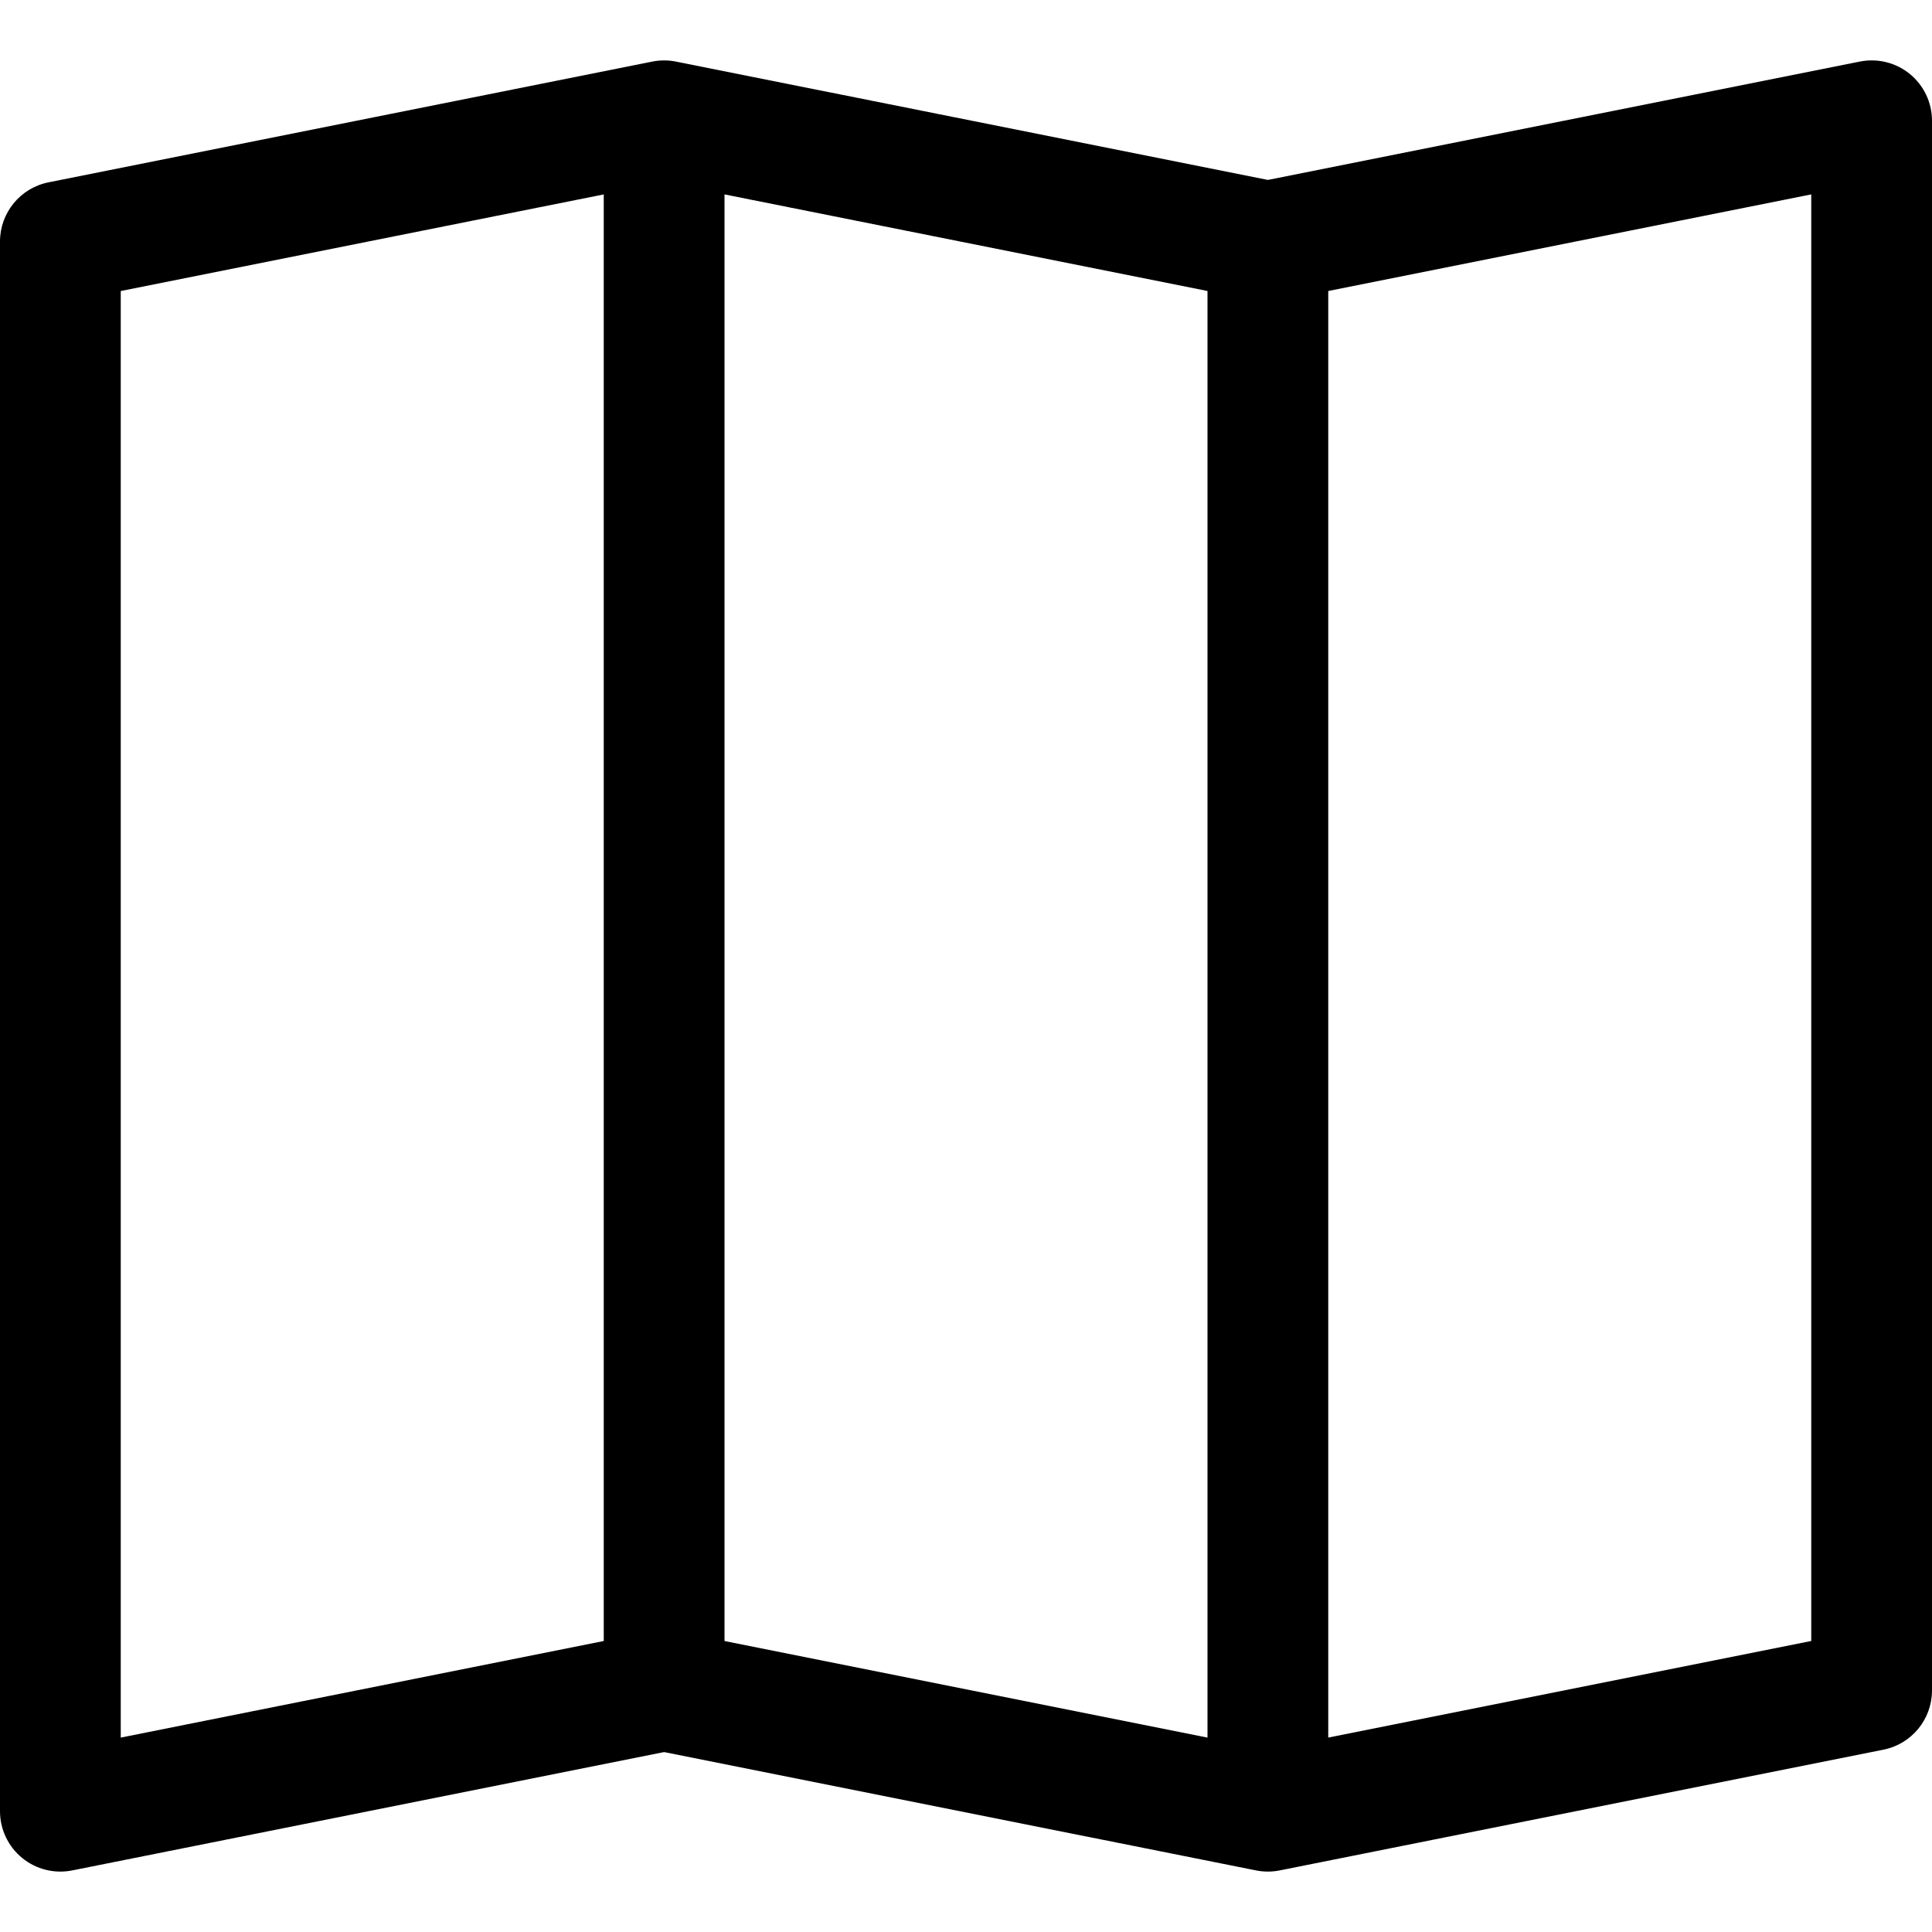
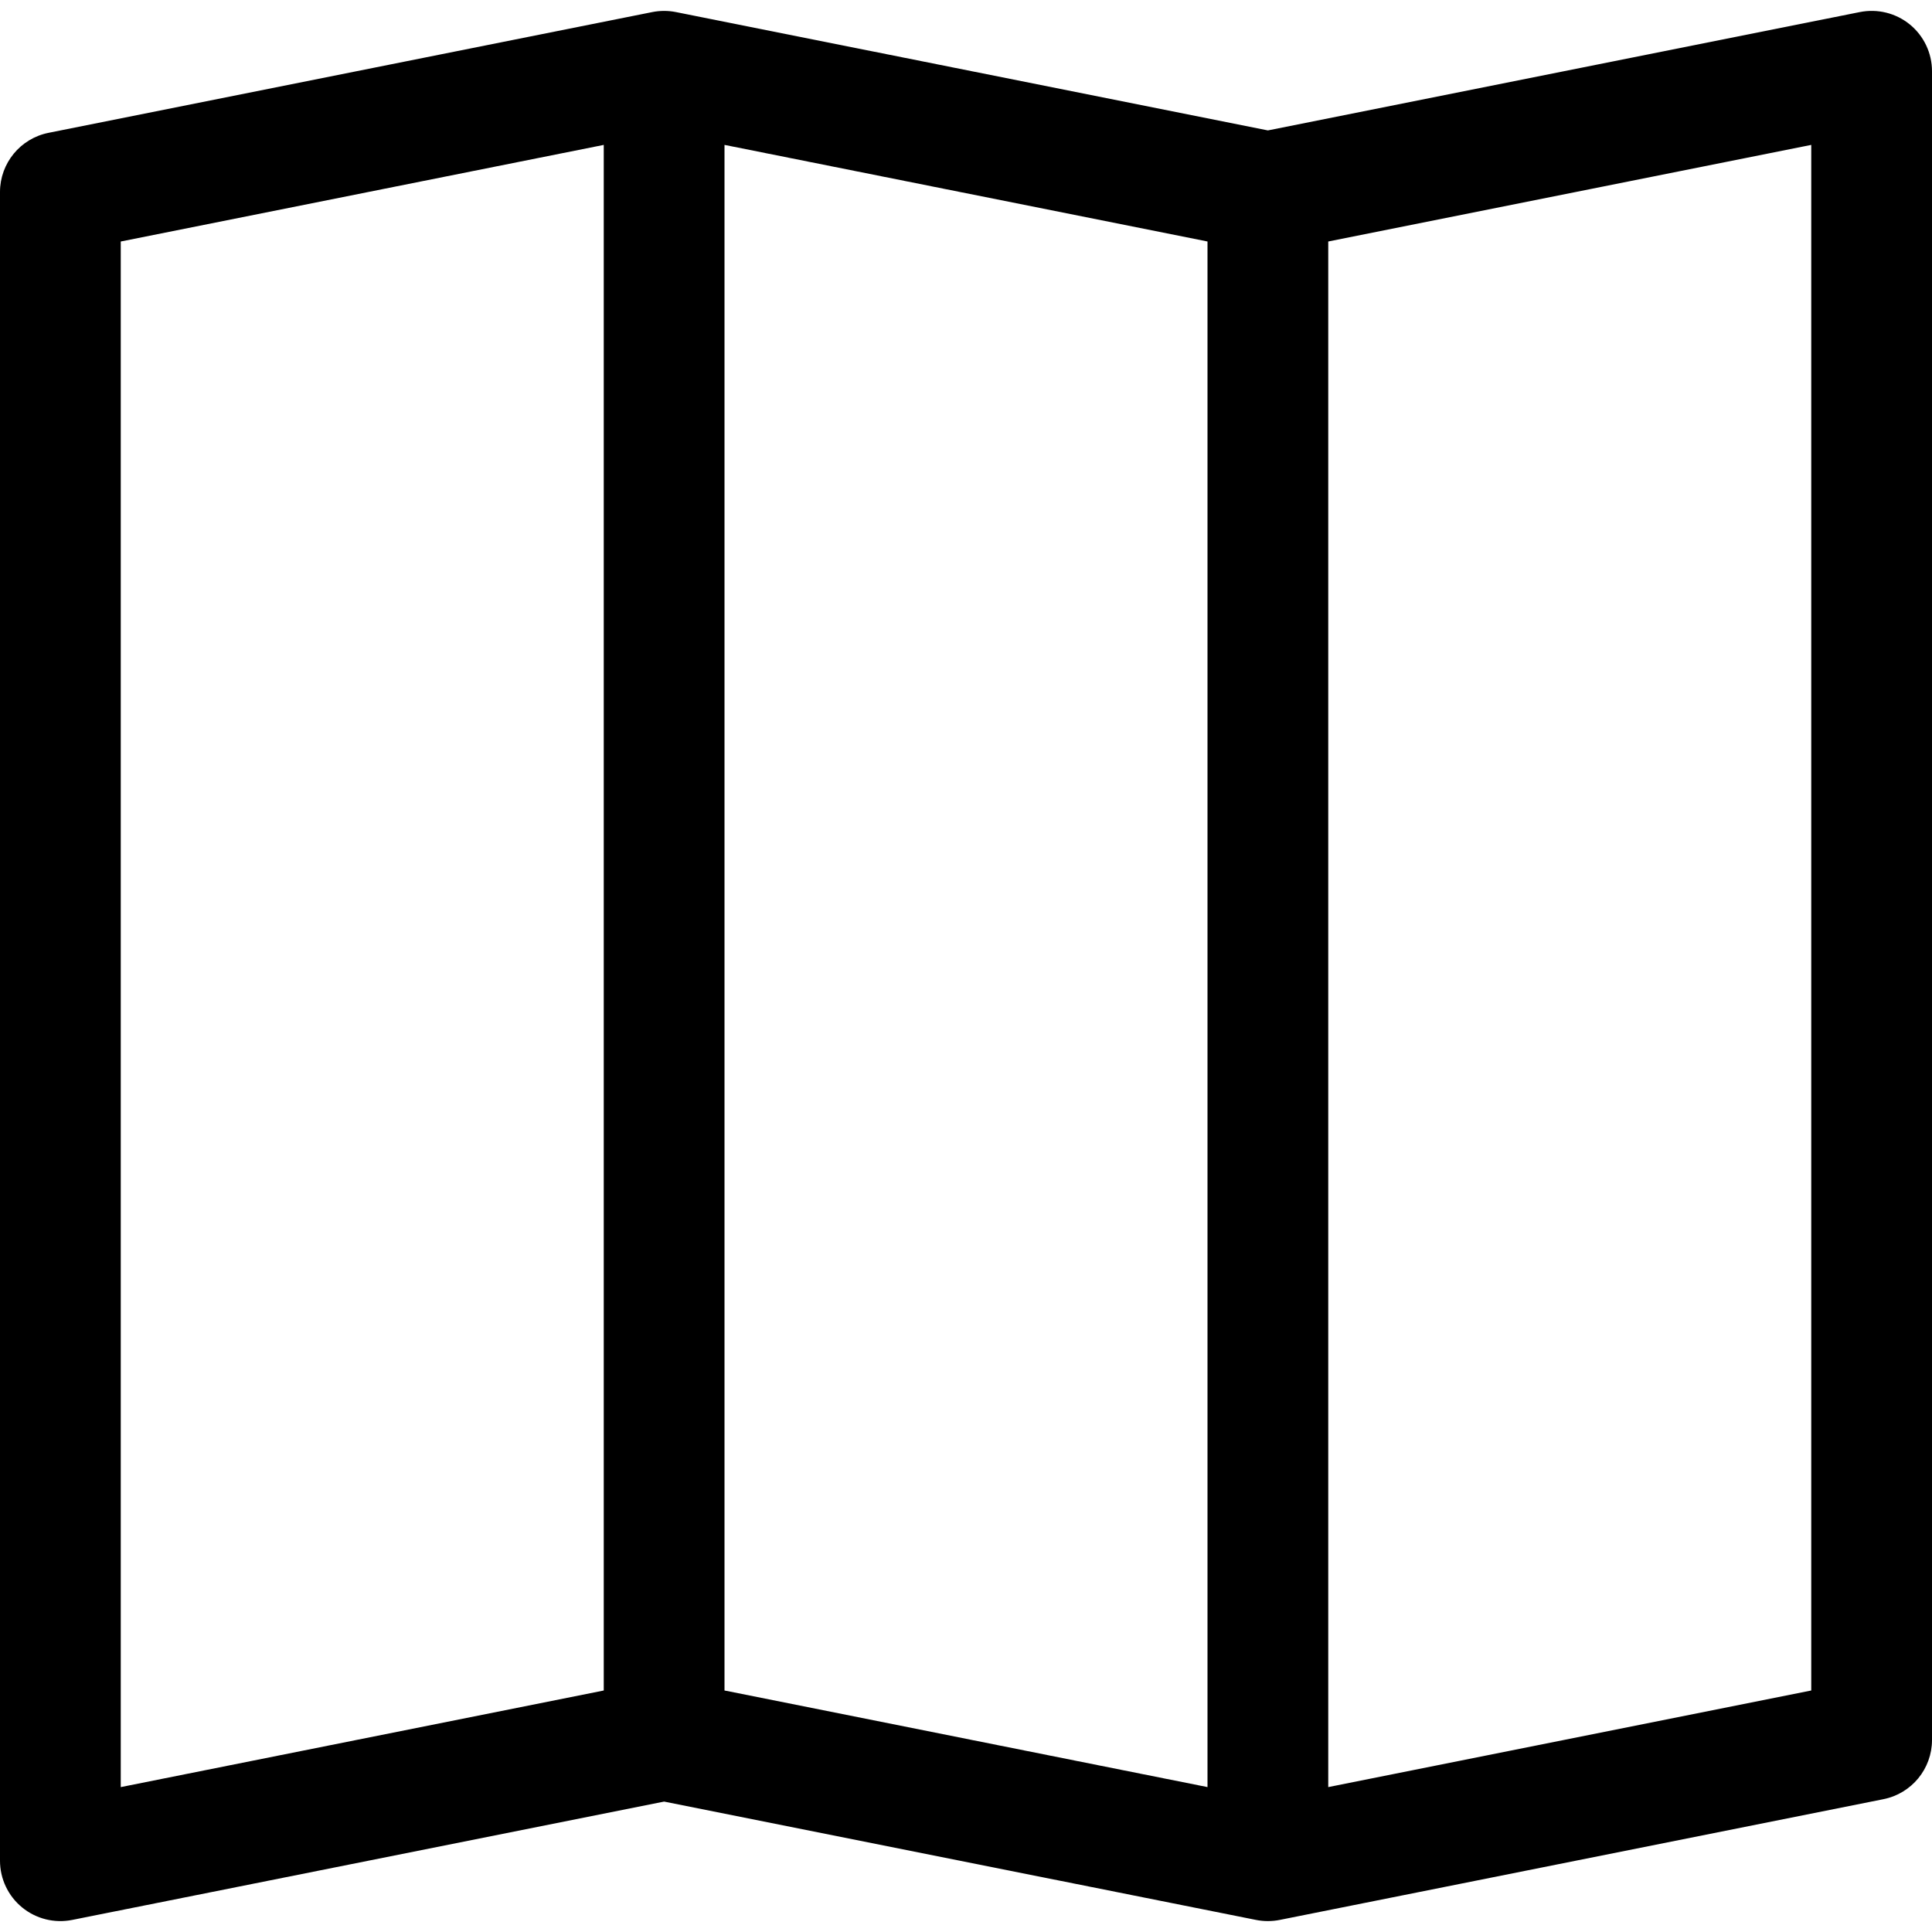
<svg xmlns="http://www.w3.org/2000/svg" width="1em" height="1em" viewBox="0 0 16 16" class="bi bi-map" fill="currentColor">
-   <path fill-rule="evenodd" d="M15.817.613A.5.5 0 0 1 16 1v13a.5.5 0 0 1-.402.49l-5 1a.502.502 0 0 1-.196 0L5.5 14.51l-4.902.98A.5.5 0 0 1 0 15V2a.5.5 0 0 1 .402-.49l5-1a.5.5 0 0 1 .196 0l4.902.98 4.902-.98a.5.5 0 0 1 .415.103zM10 2.41l-4-.8v11.98l4 .8V2.41zm1 11.98l4-.8V1.61l-4 .8v11.98zm-6-.8V1.61l-4 .8v11.98l4-.8z" />
+   <path fill-rule="evenodd" d="M15.817.203A.5.5 0 0 1 16 .59v13.82a.5.5 0 0 1-.402.49l-5 1a.502.502 0 0 1-.196 0L5.5 14.92l-4.902.98A.5.5 0 0 1 0 15.41V1.59a.5.5 0 0 1 .402-.49l5-1a.5.5 0 0 1 .196 0l4.902.98L15.402.1a.5.5 0 0 1 .415.103zM10 2l-4-.8V14l4 .8V2zm1 12.8l4-.8V1.2L11 2v12.8zM5 14V1.2L1 2v12.8l4-.8z" />
</svg>
